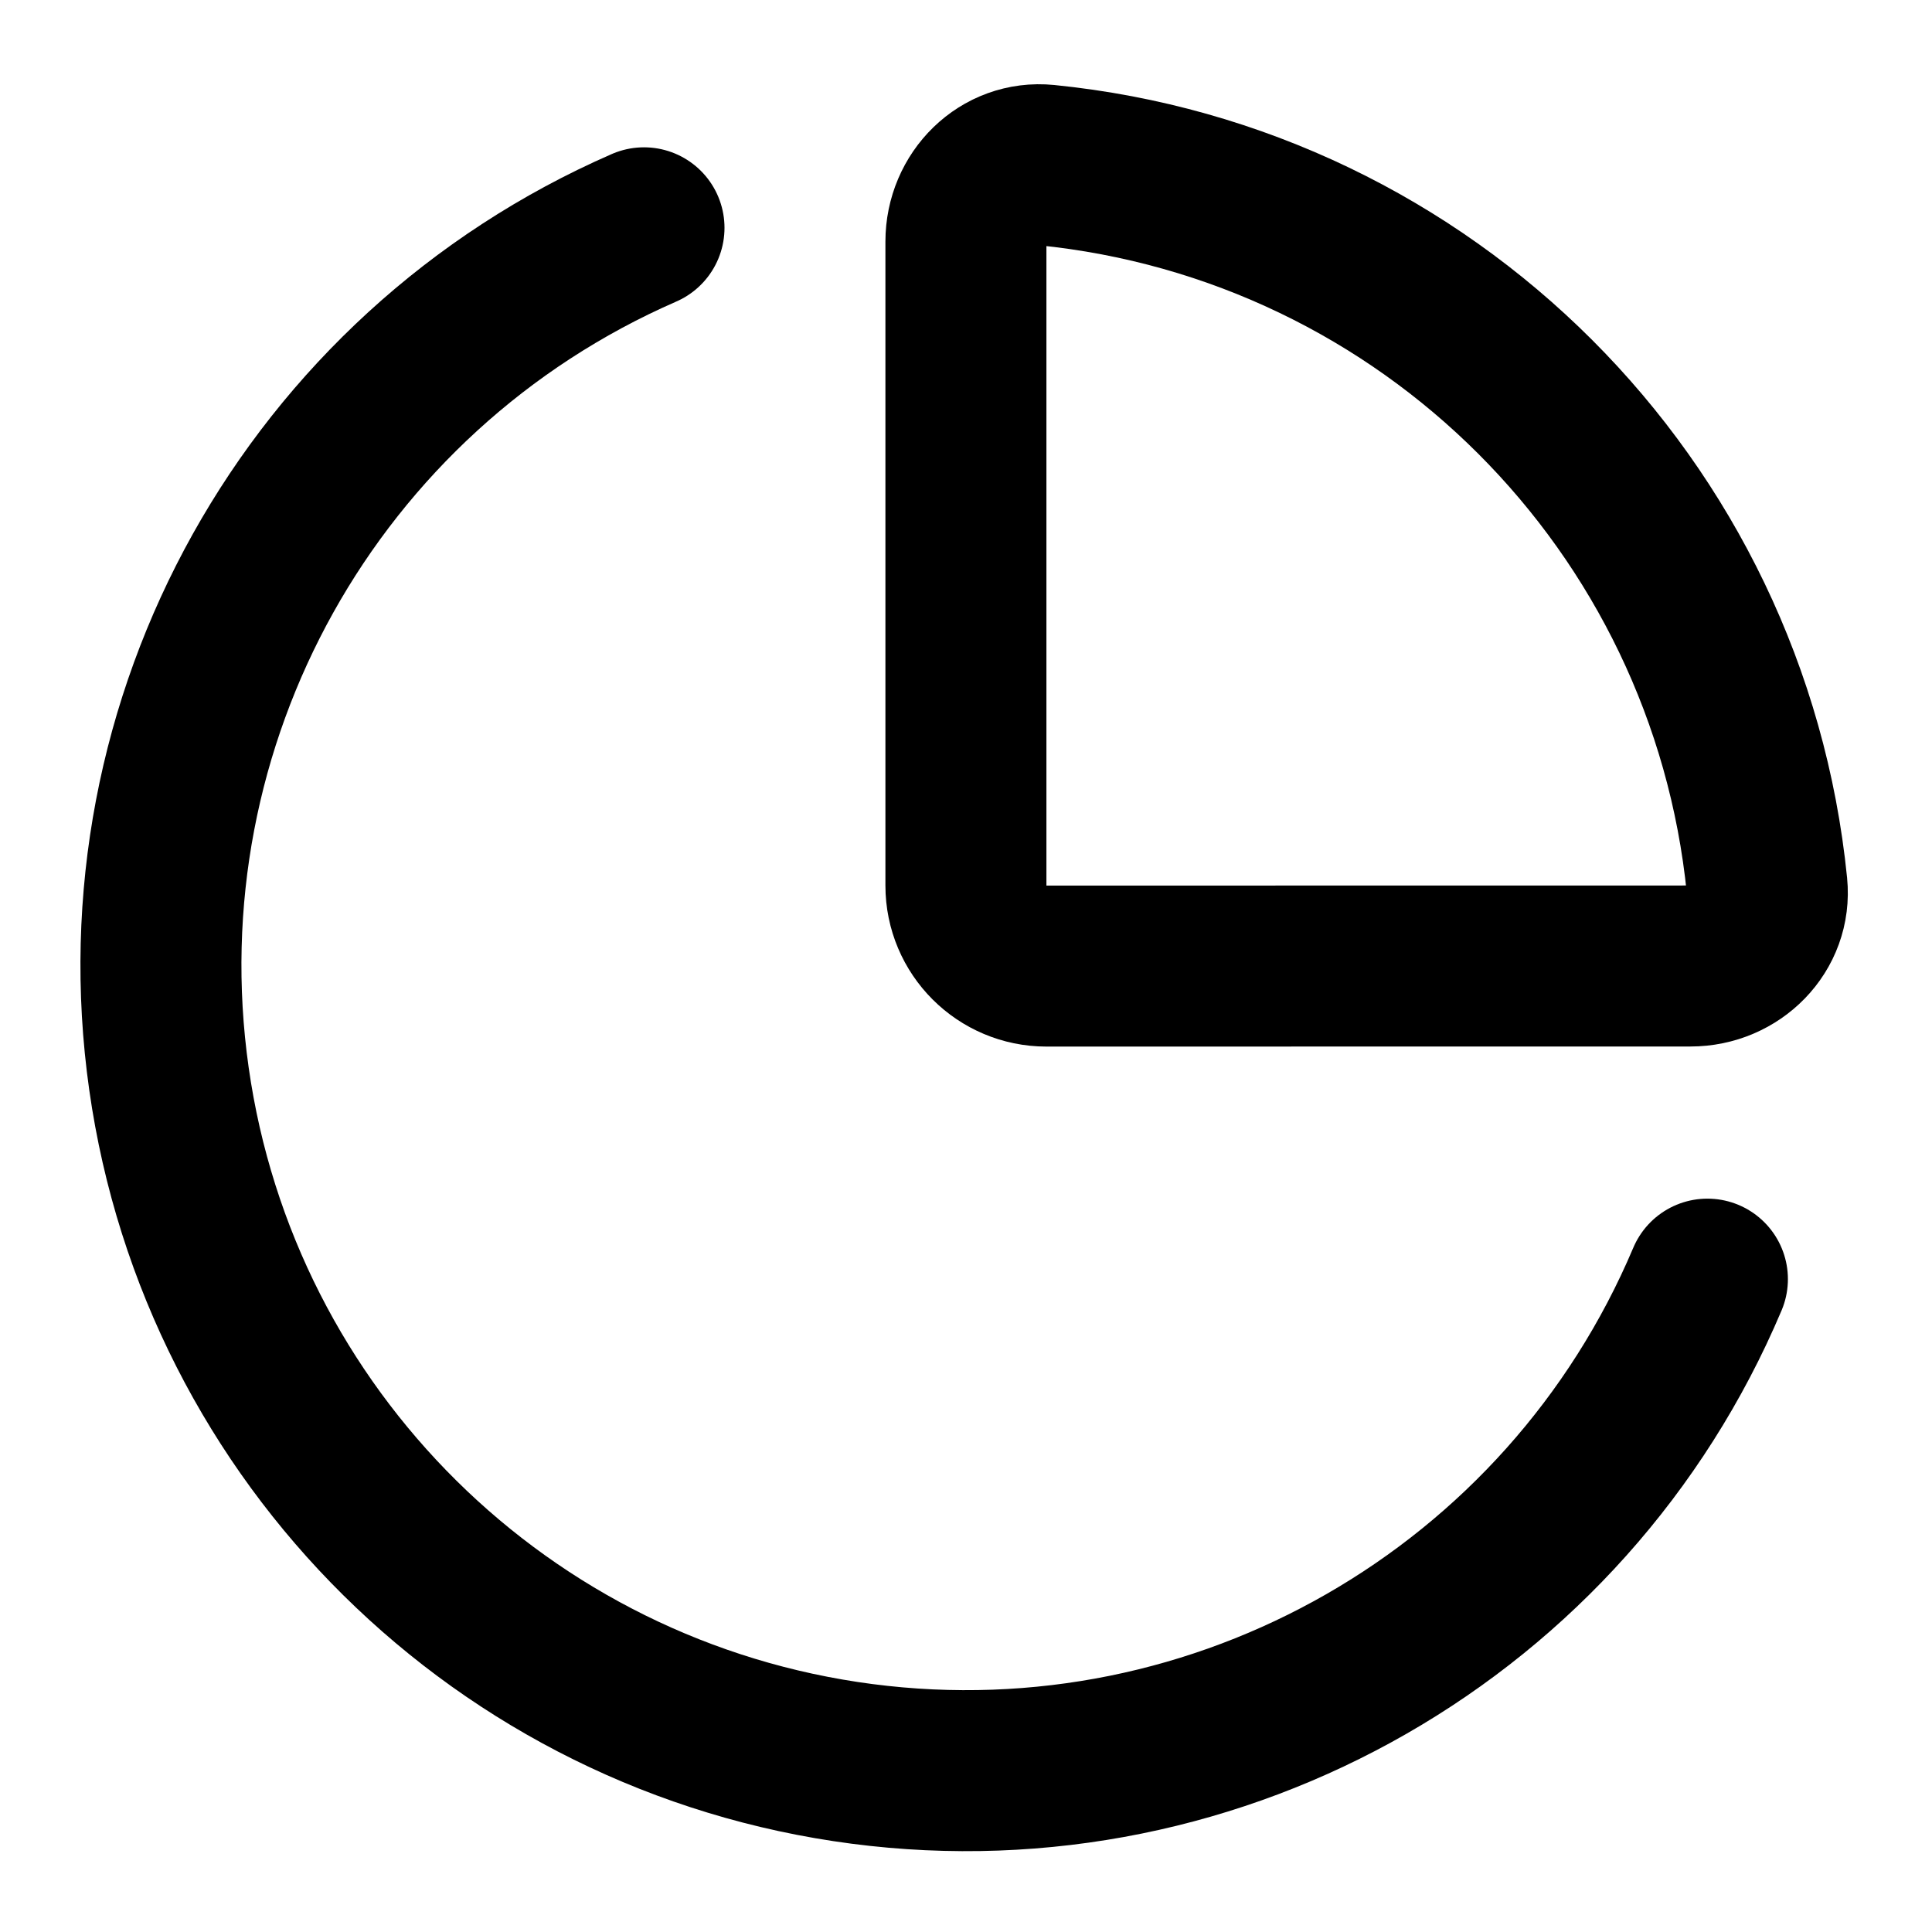
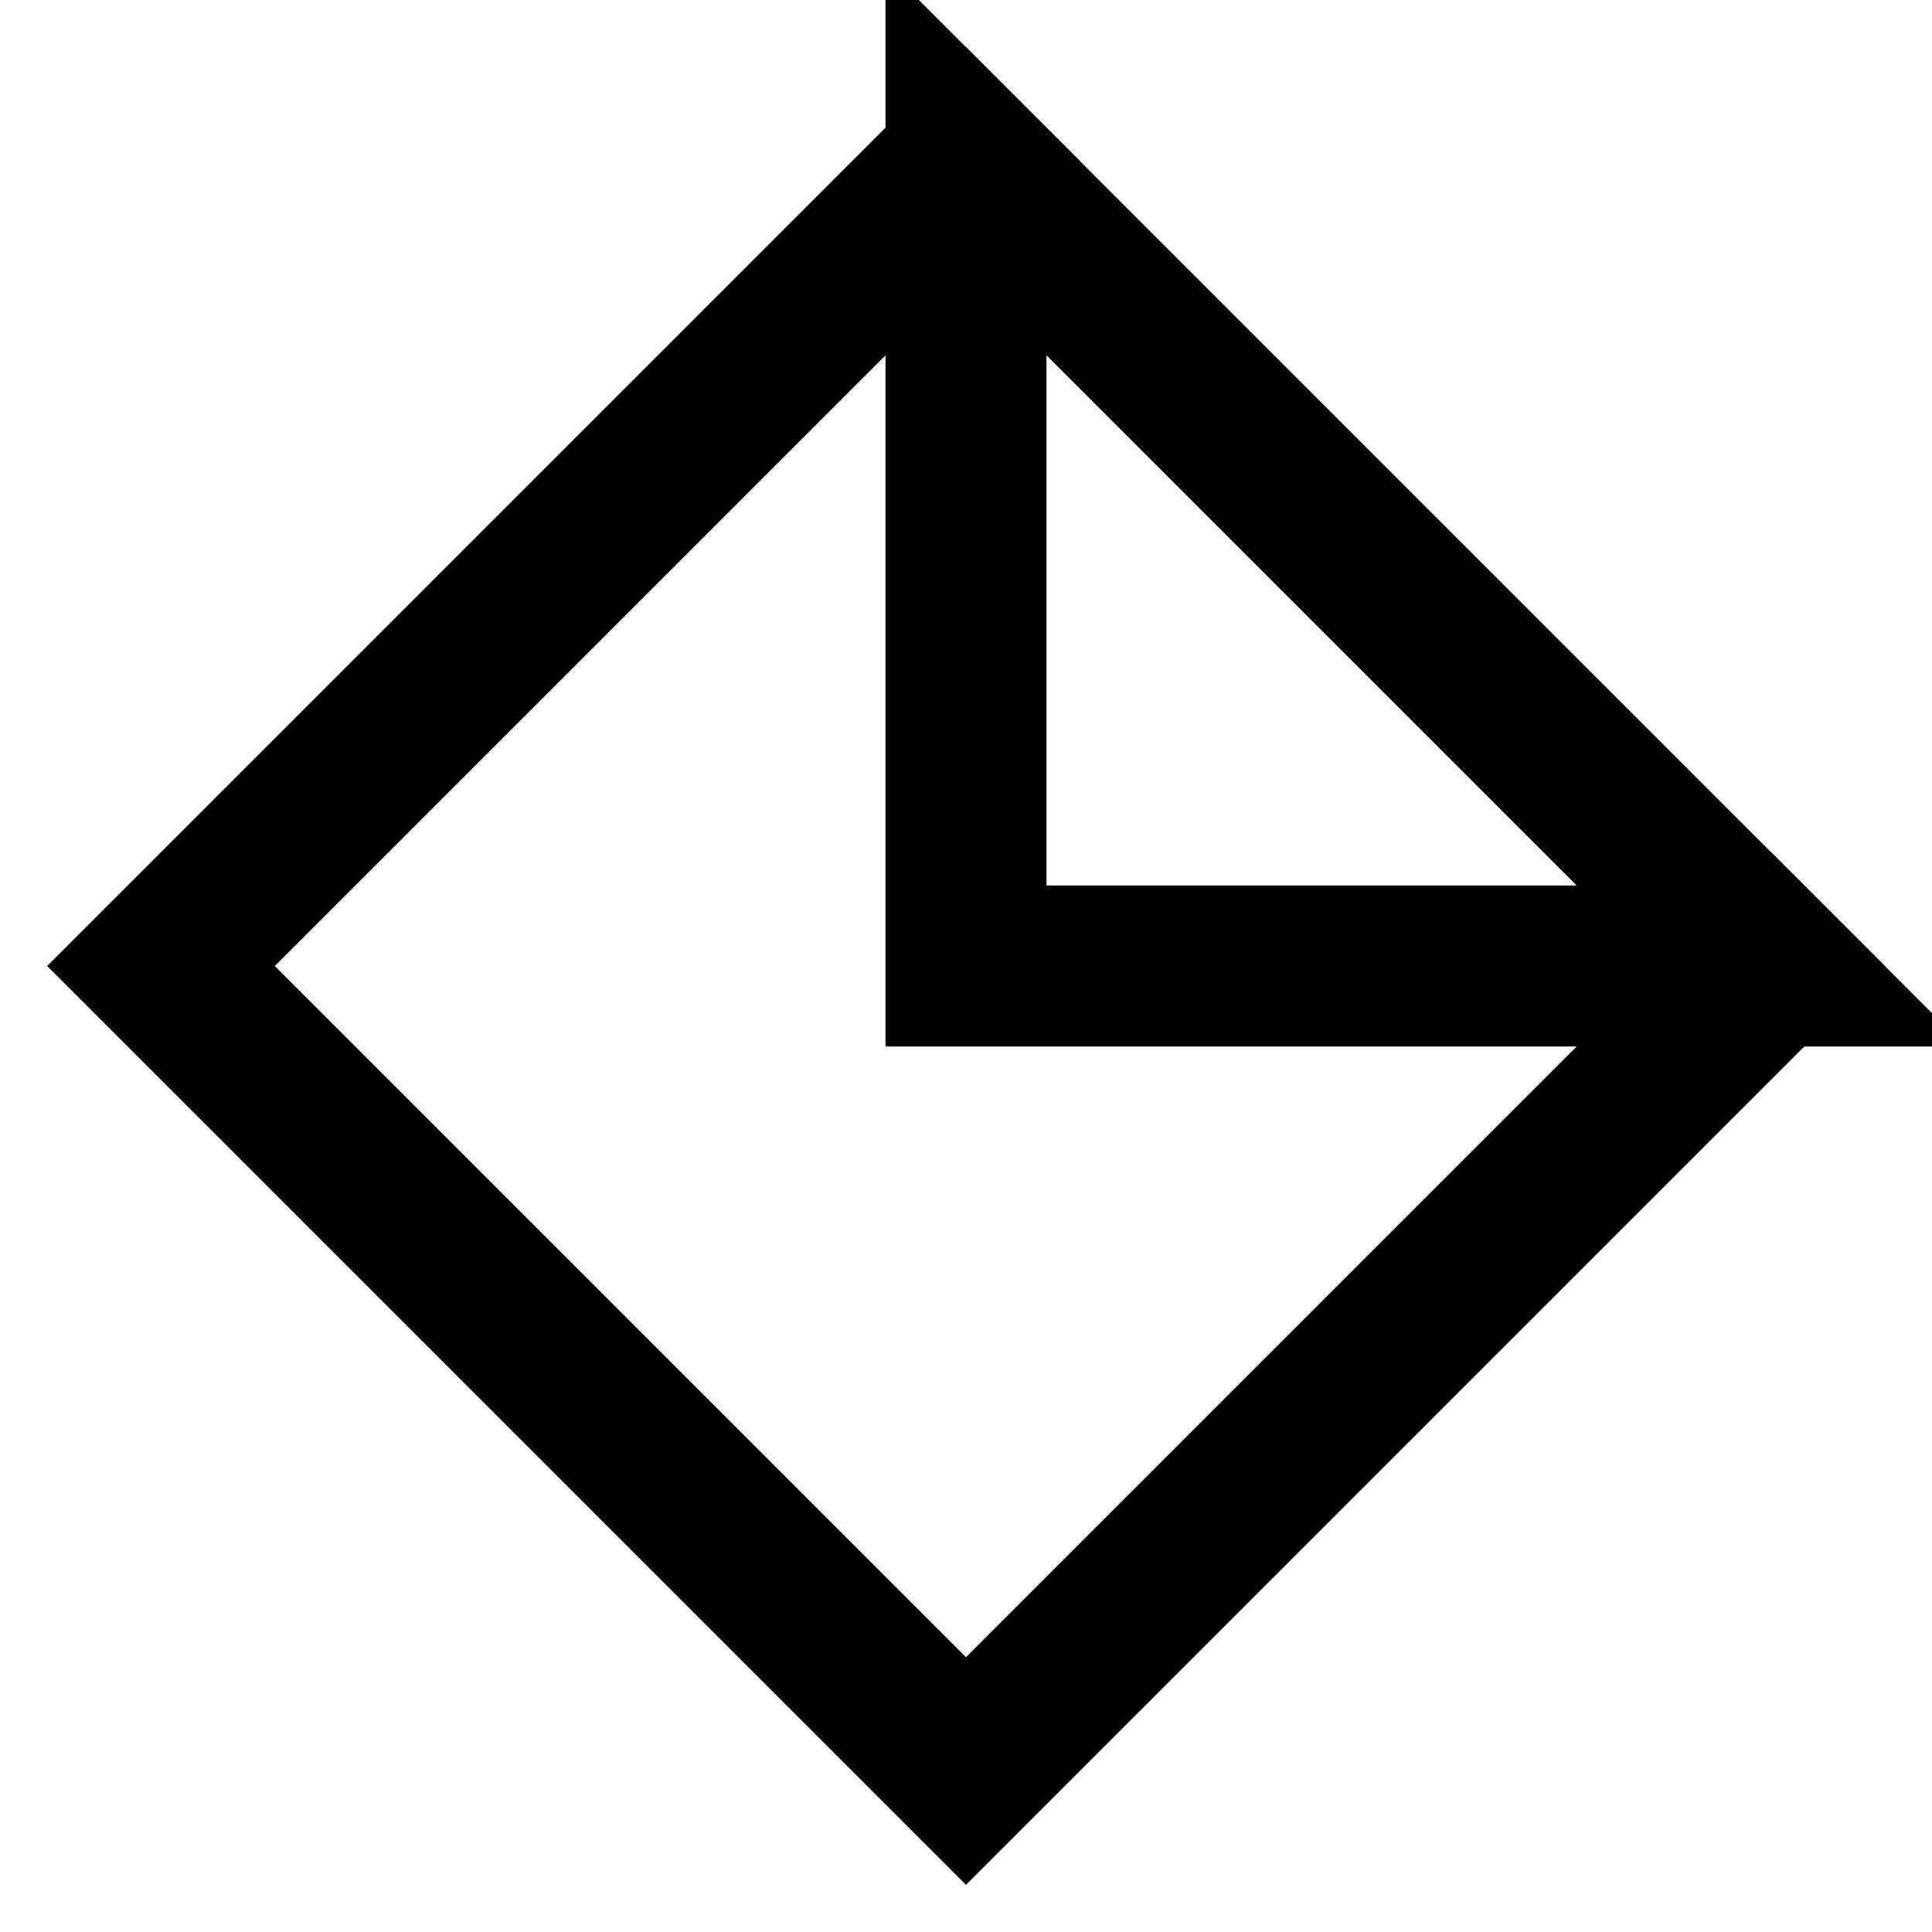
- <svg xmlns="http://www.w3.org/2000/svg" width="24" height="24" viewBox="0 0 24 24" fill="none" stroke="currentColor" stroke-width="2" stroke-linecap="round" stroke-linejoin="round">
-   <path d="M21 12c.552 0 1.005-.449.95-.998a10 10 0 0 0-8.953-8.951c-.55-.055-.998.398-.998.95v8a1 1 0 0 0 1 1z" />
-   <path d="M21.21 15.89A10 10 0 1 1 8 2.83" />
+ <svg xmlns="http://www.w3.org/2000/svg" width="24" height="24" viewBox="0 0 24 24" fill="none" stroke="currentColor" stroke-width="2" stroke-linecap="square" stroke-linejoin="miter">
+   <path d="M12 12 12 2 22 12Z" />
+   <path d="M22 12 12 22 2 12 12 2" />
</svg>
